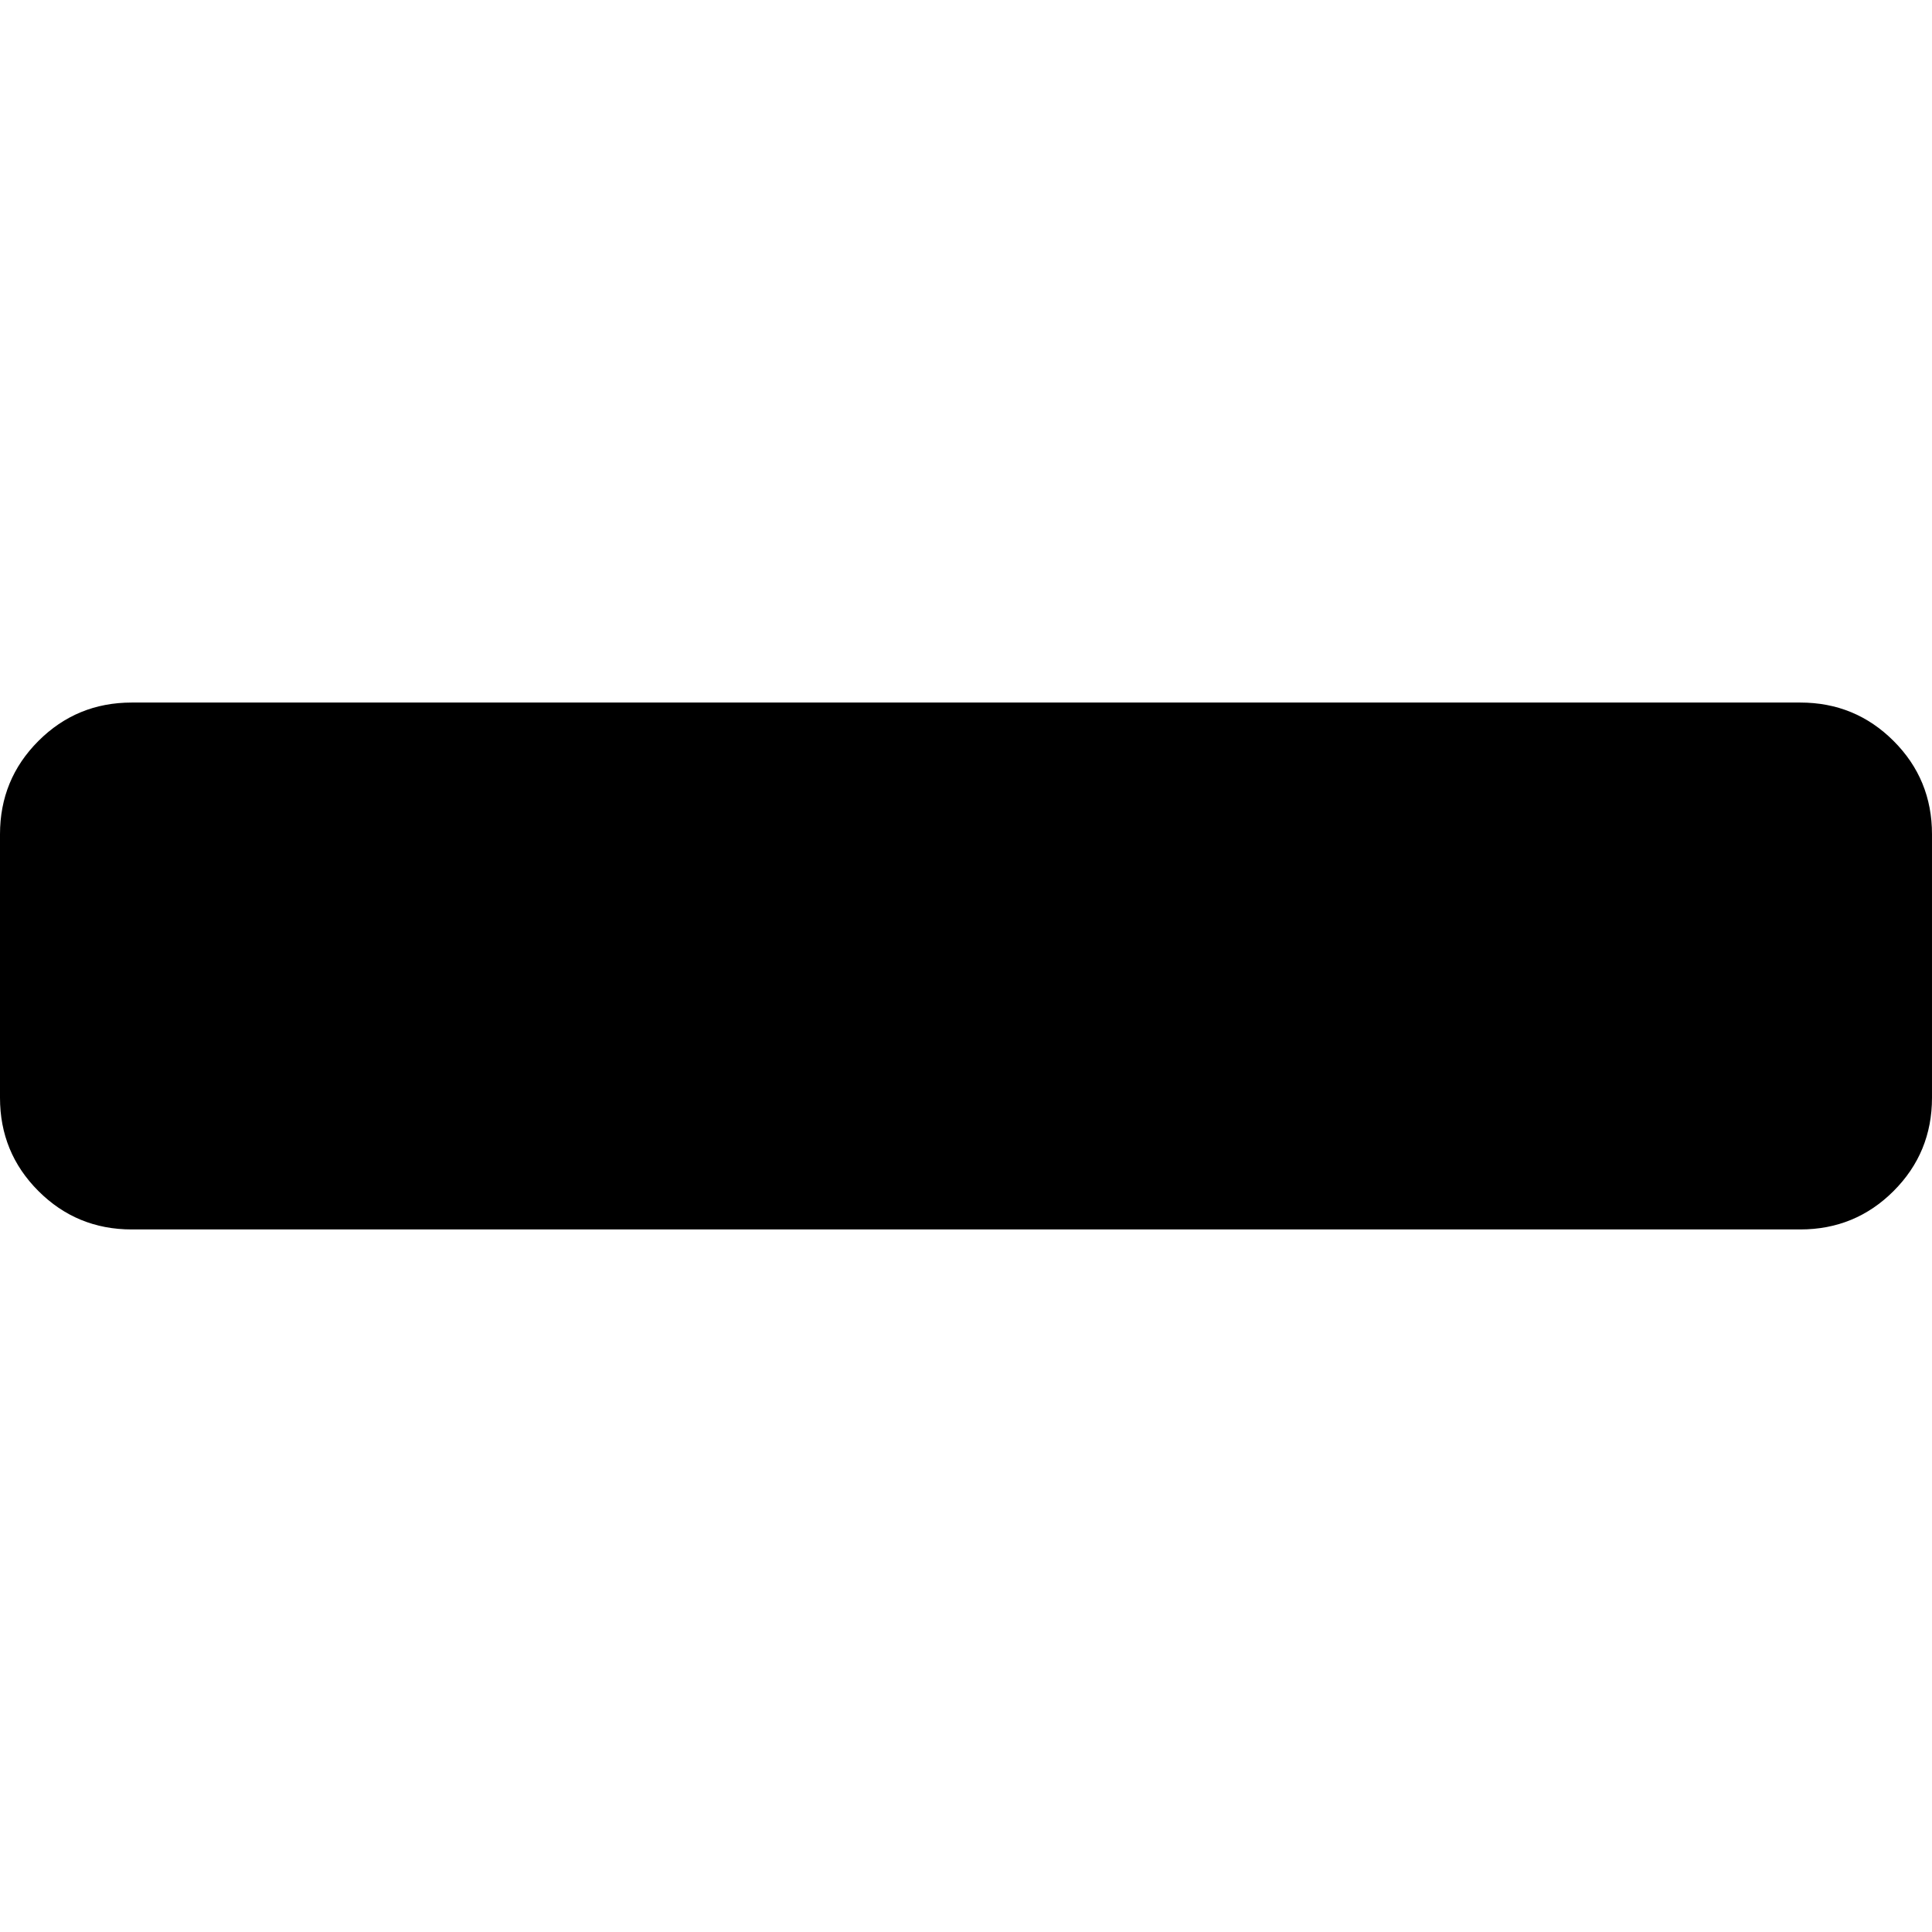
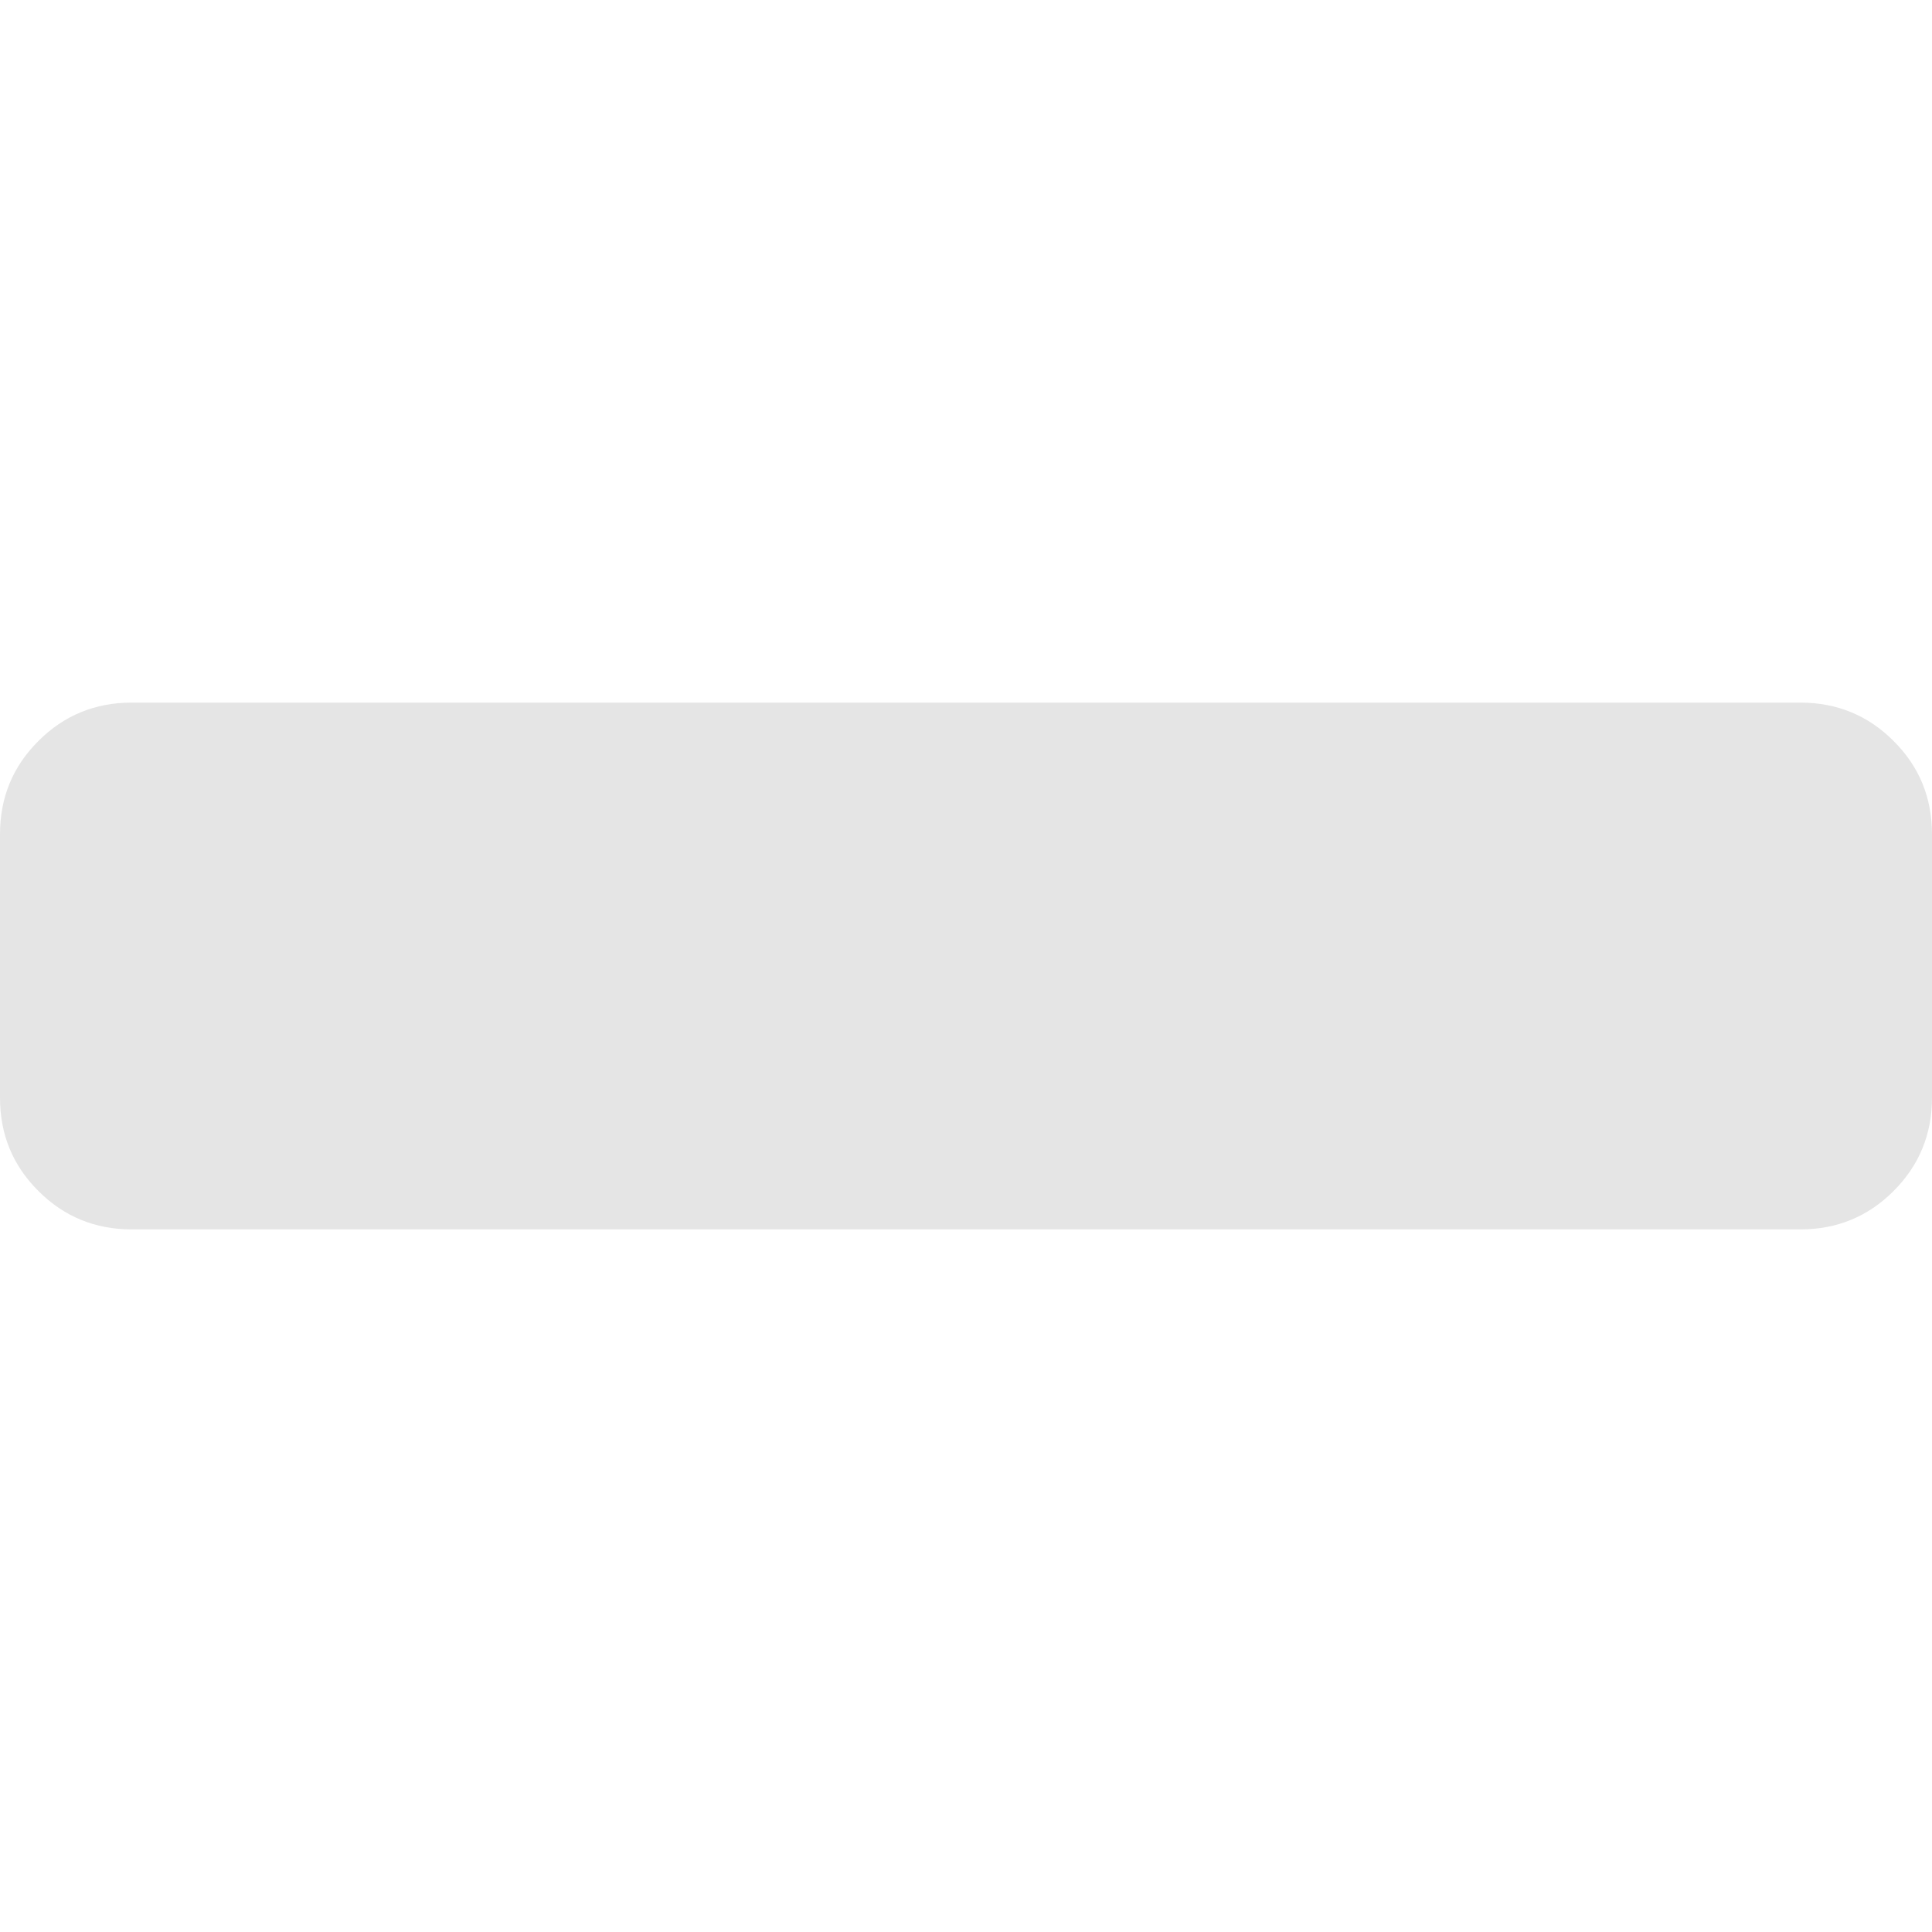
- <svg xmlns="http://www.w3.org/2000/svg" version="1.1" id="Capa_1" x="0px" y="0px" width="401.991px" height="401.991px" viewBox="0 0 401.991 401.991" style="enable-background:new 0 0 401.991 401.991;" xml:space="preserve">
-   <g>
-     <path d="M394,154.174c-5.331-5.33-11.806-7.995-19.417-7.995H27.406c-7.611,0-14.084,2.665-19.414,7.995   C2.662,159.503,0,165.972,0,173.587v54.82c0,7.617,2.662,14.086,7.992,19.41c5.33,5.332,11.803,7.994,19.414,7.994h347.176   c7.611,0,14.086-2.662,19.417-7.994c5.325-5.324,7.991-11.793,7.991-19.41v-54.82C401.991,165.972,399.332,159.5,394,154.174z" />
-   </g>
-   <g>
- </g>
-   <g>
- </g>
-   <g>
- </g>
-   <g>
- </g>
-   <g>
- </g>
-   <g>
- </g>
-   <g>
- </g>
-   <g>
- </g>
-   <g>
- </g>
-   <g>
- </g>
-   <g>
- </g>
-   <g>
- </g>
-   <g>
- </g>
-   <g>
- </g>
-   <g>
- </g>
+ <svg xmlns="http://www.w3.org/2000/svg" width="12" height="12" viewBox="0 0 12 12" fill="none">
+   <path d="M11.761 4.602C11.602 4.443 11.409 4.364 11.182 4.364H0.818C0.591 4.364 0.398 4.443 0.239 4.602C0.079 4.761 0 4.954 0 5.182V6.818C0 7.046 0.079 7.239 0.239 7.398C0.398 7.557 0.591 7.636 0.818 7.636H11.182C11.409 7.636 11.602 7.557 11.761 7.398C11.92 7.239 12 7.046 12 6.818V5.182C12 4.954 11.921 4.761 11.761 4.602Z" fill="#E5E5E5" />
</svg>
